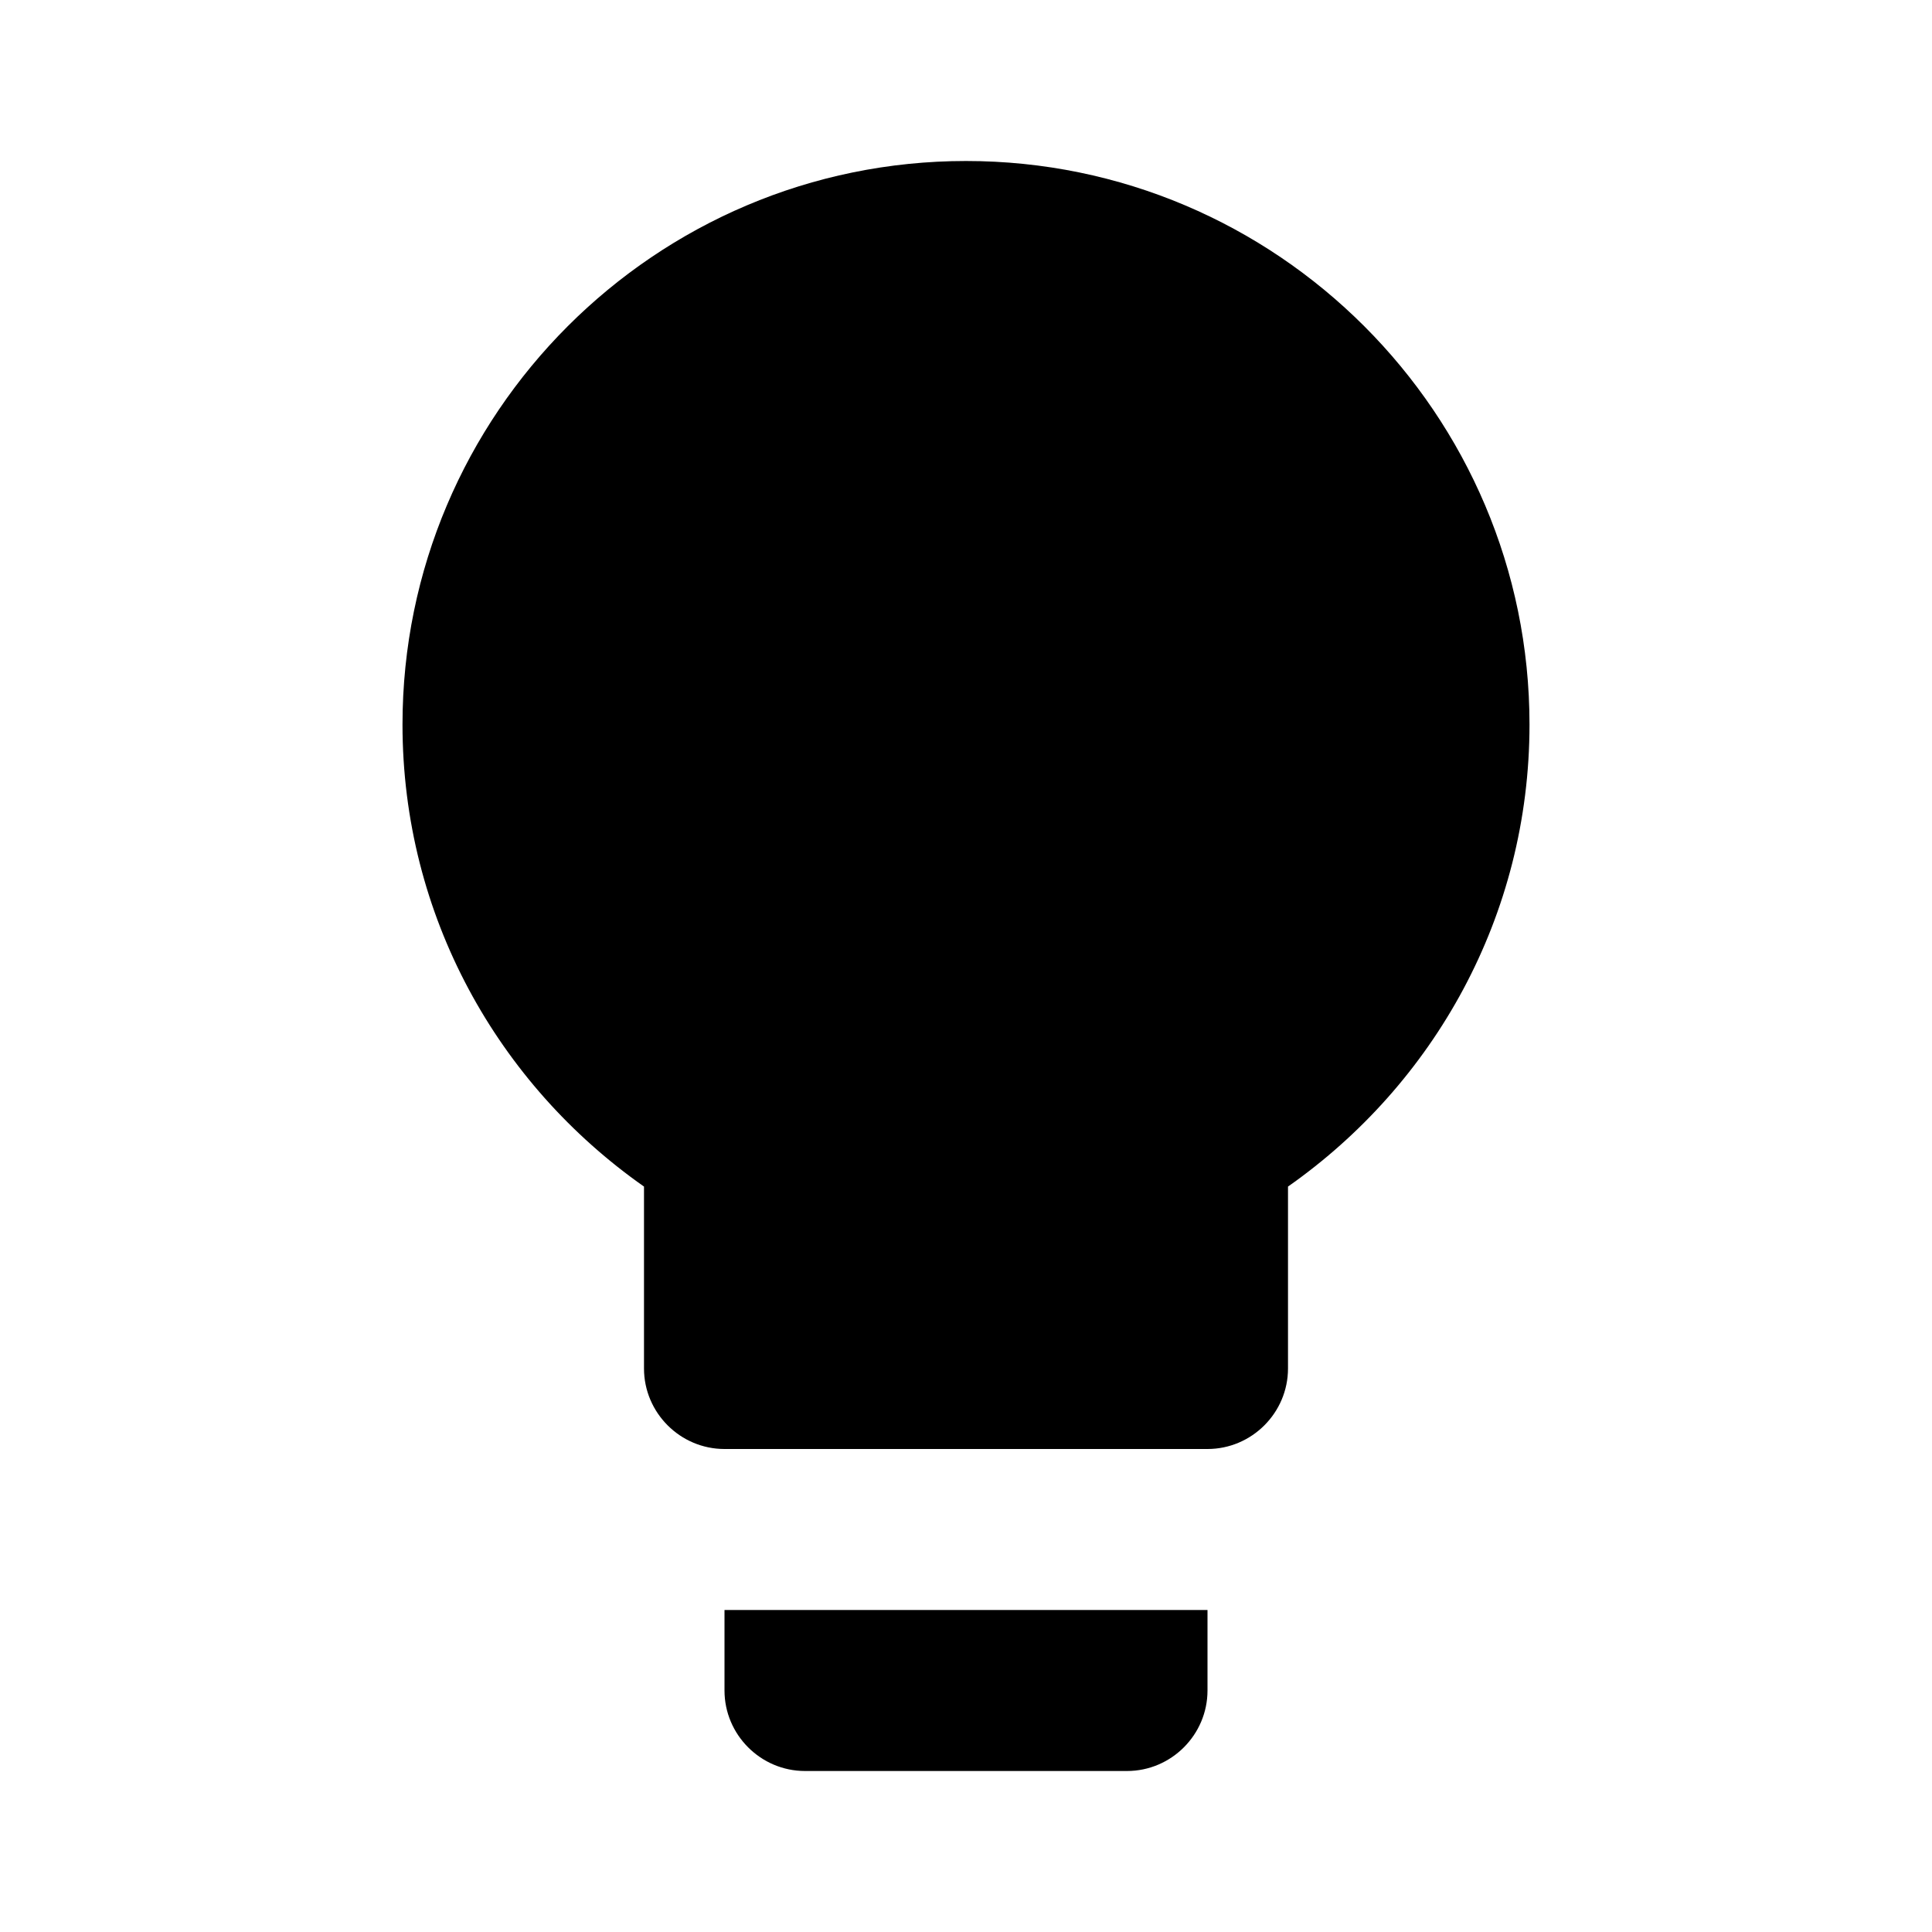
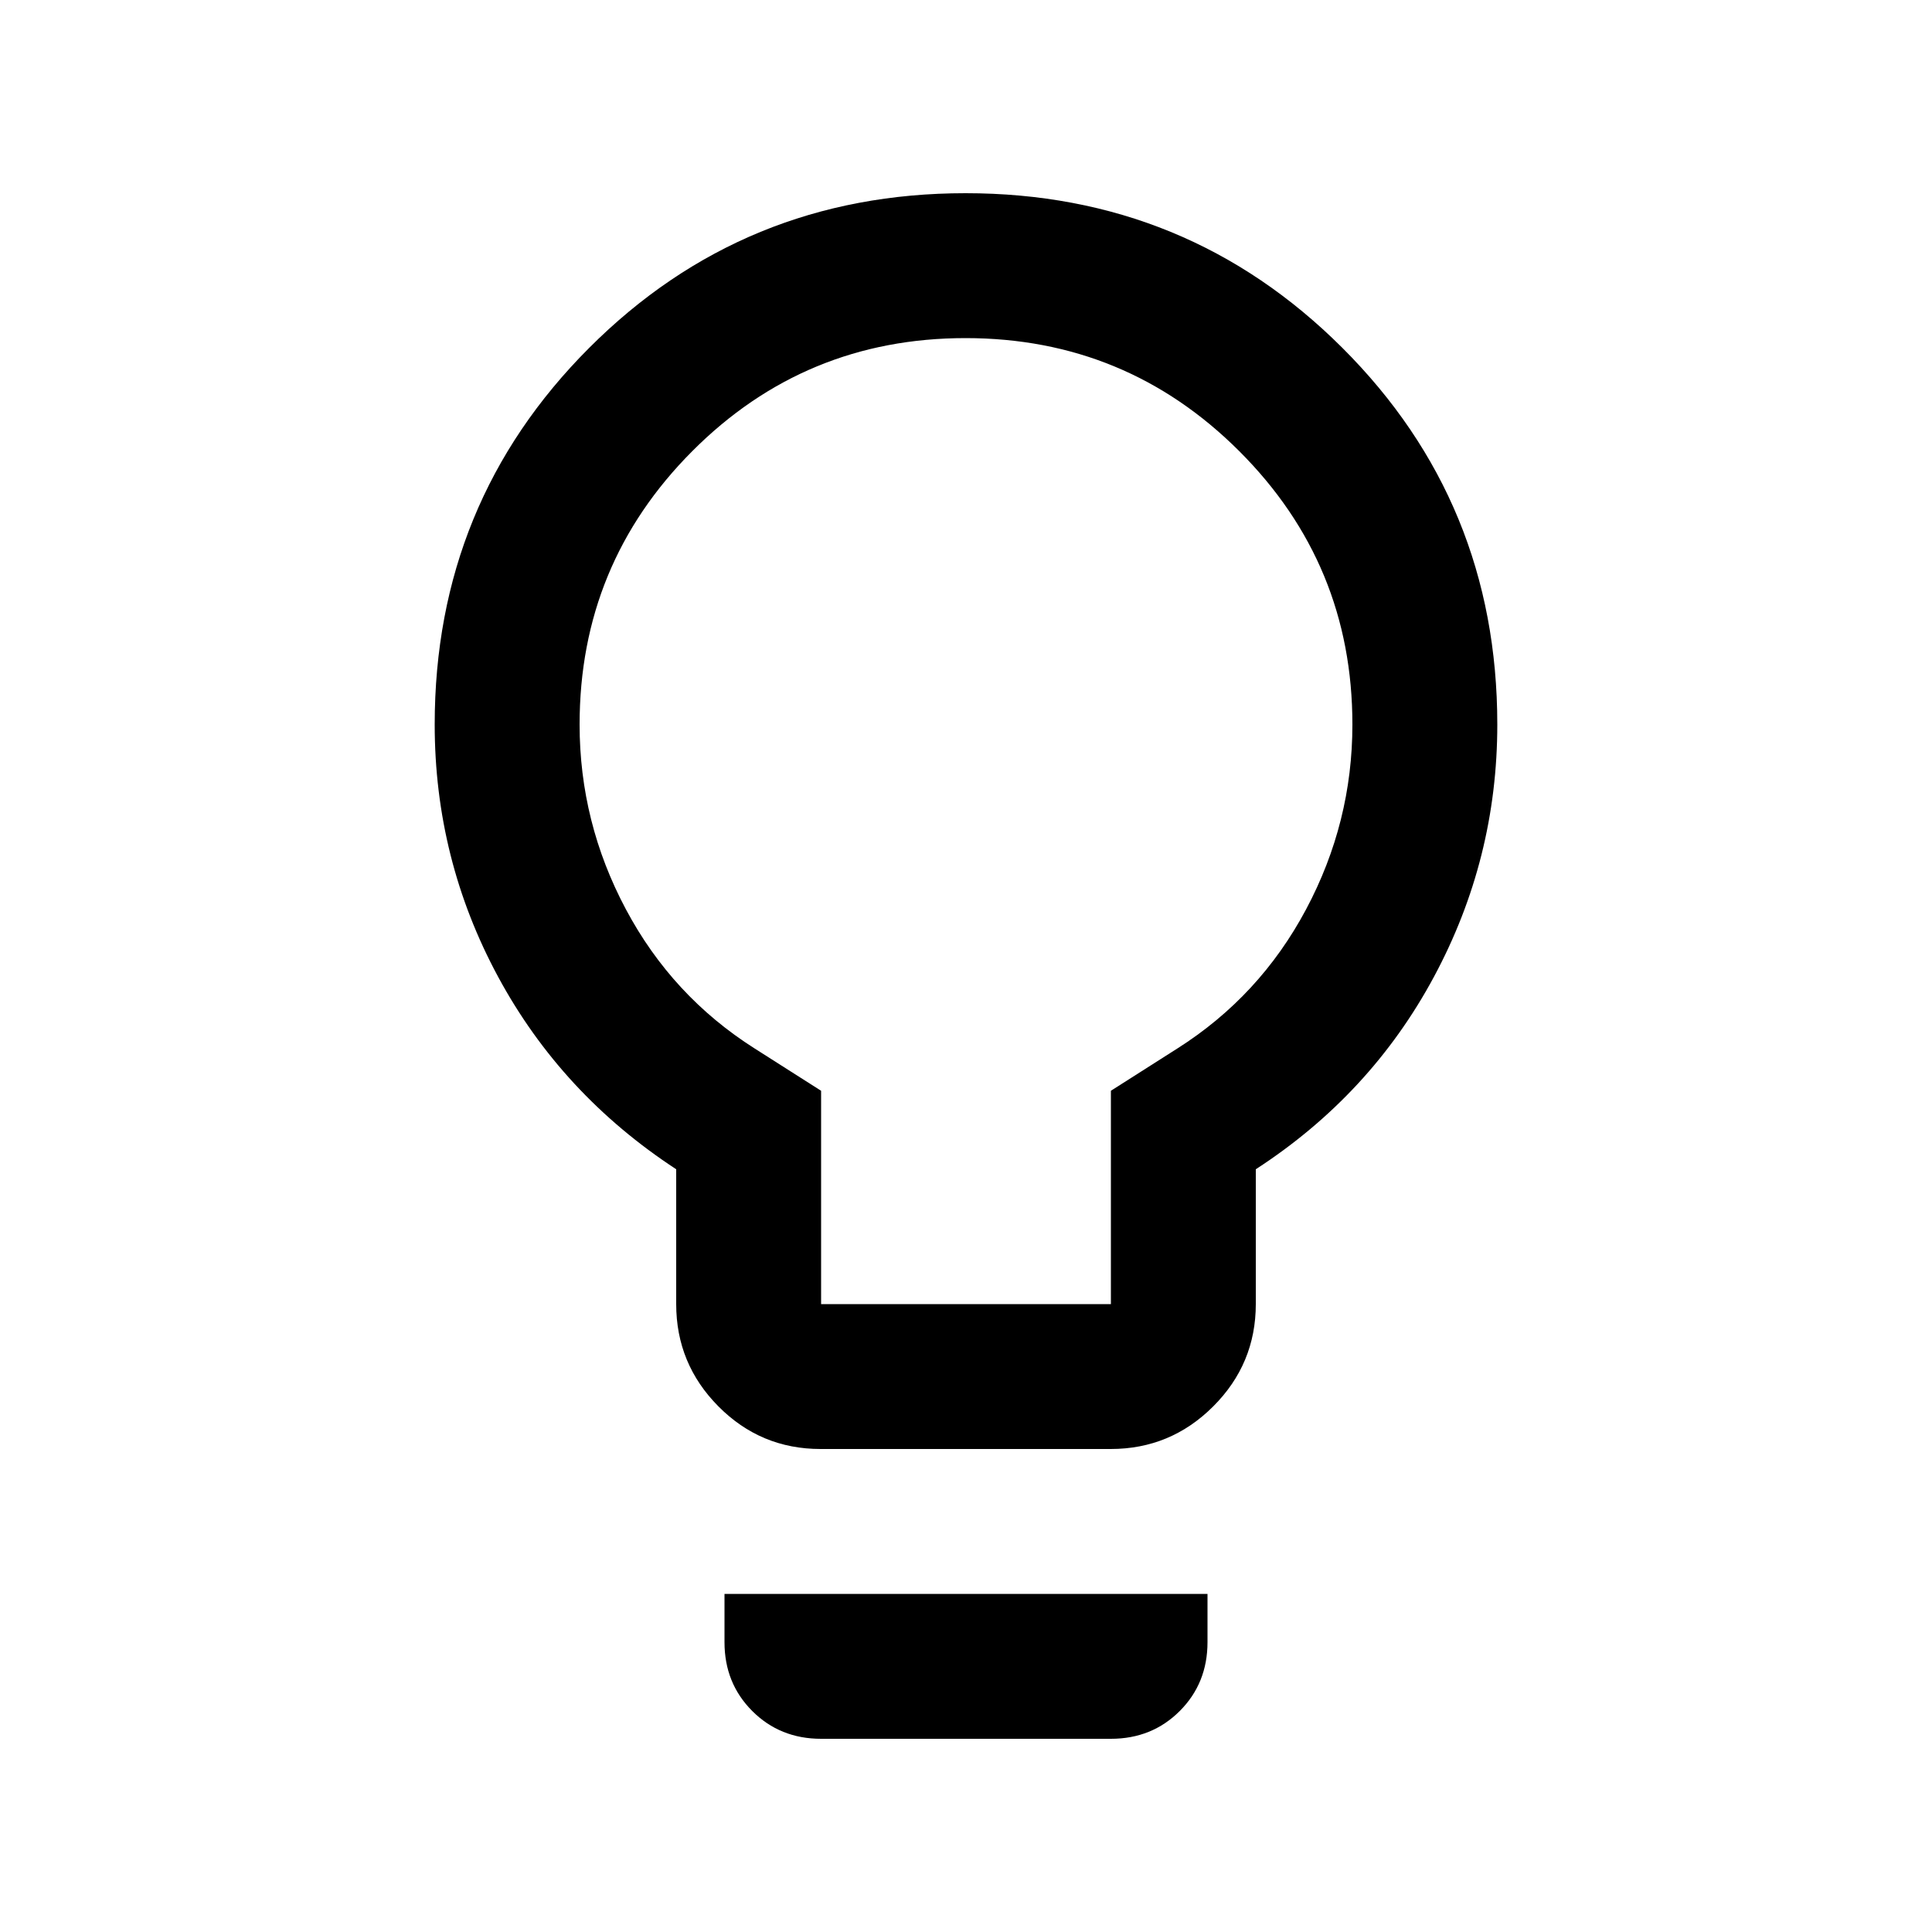
- <svg xmlns="http://www.w3.org/2000/svg" height="16" viewBox="0 0 24 24" width="16" fill="#000000">
-   <path d="M9 21c0 .55.45 1 1 1h4c.55 0 1-.45 1-1v-1H9v1zm3-19C8.14 2 5 5.14 5 9c0 2.38 1.19 4.47 3 5.74V17c0 .55.45 1 1 1h6c.55 0 1-.45 1-1v-2.26c1.81-1.27 3-3.36 3-5.74 0-3.86-3.14-7-7-7z" />
+ <svg xmlns="http://www.w3.org/2000/svg" height="16" viewBox="0 -960 960 960" width="16" fill="#000000">
+   <path d="M407.74-240Q378-240 357-261.15 336-282.3 336-312v-67q-57-37.3-88.5-95.65Q216-533 216-600q0-110.31 76.78-187.16 76.78-76.84 187-76.84T667-787.16q77 76.85 77 187.16 0 66.82-31.5 125.41T624-379v67q0 29.7-21.18 50.85Q581.65-240 551.91-240H407.74Zm.26-72h144v-106l33-21q41-26 64-69.18 23-43.18 23-91.82 0-79.68-56.23-135.84-56.22-56.16-136-56.16Q400-792 344-735.84 288-679.68 288-600q0 48.64 23 91.82Q334-465 375-439l33 21v106Zm0 216q-20.4 0-34.2-13.8Q360-123.6 360-144v-24h240v24q0 20.4-13.8 34.2Q572.4-96 552-96H408Zm72-504Z" />
</svg>
